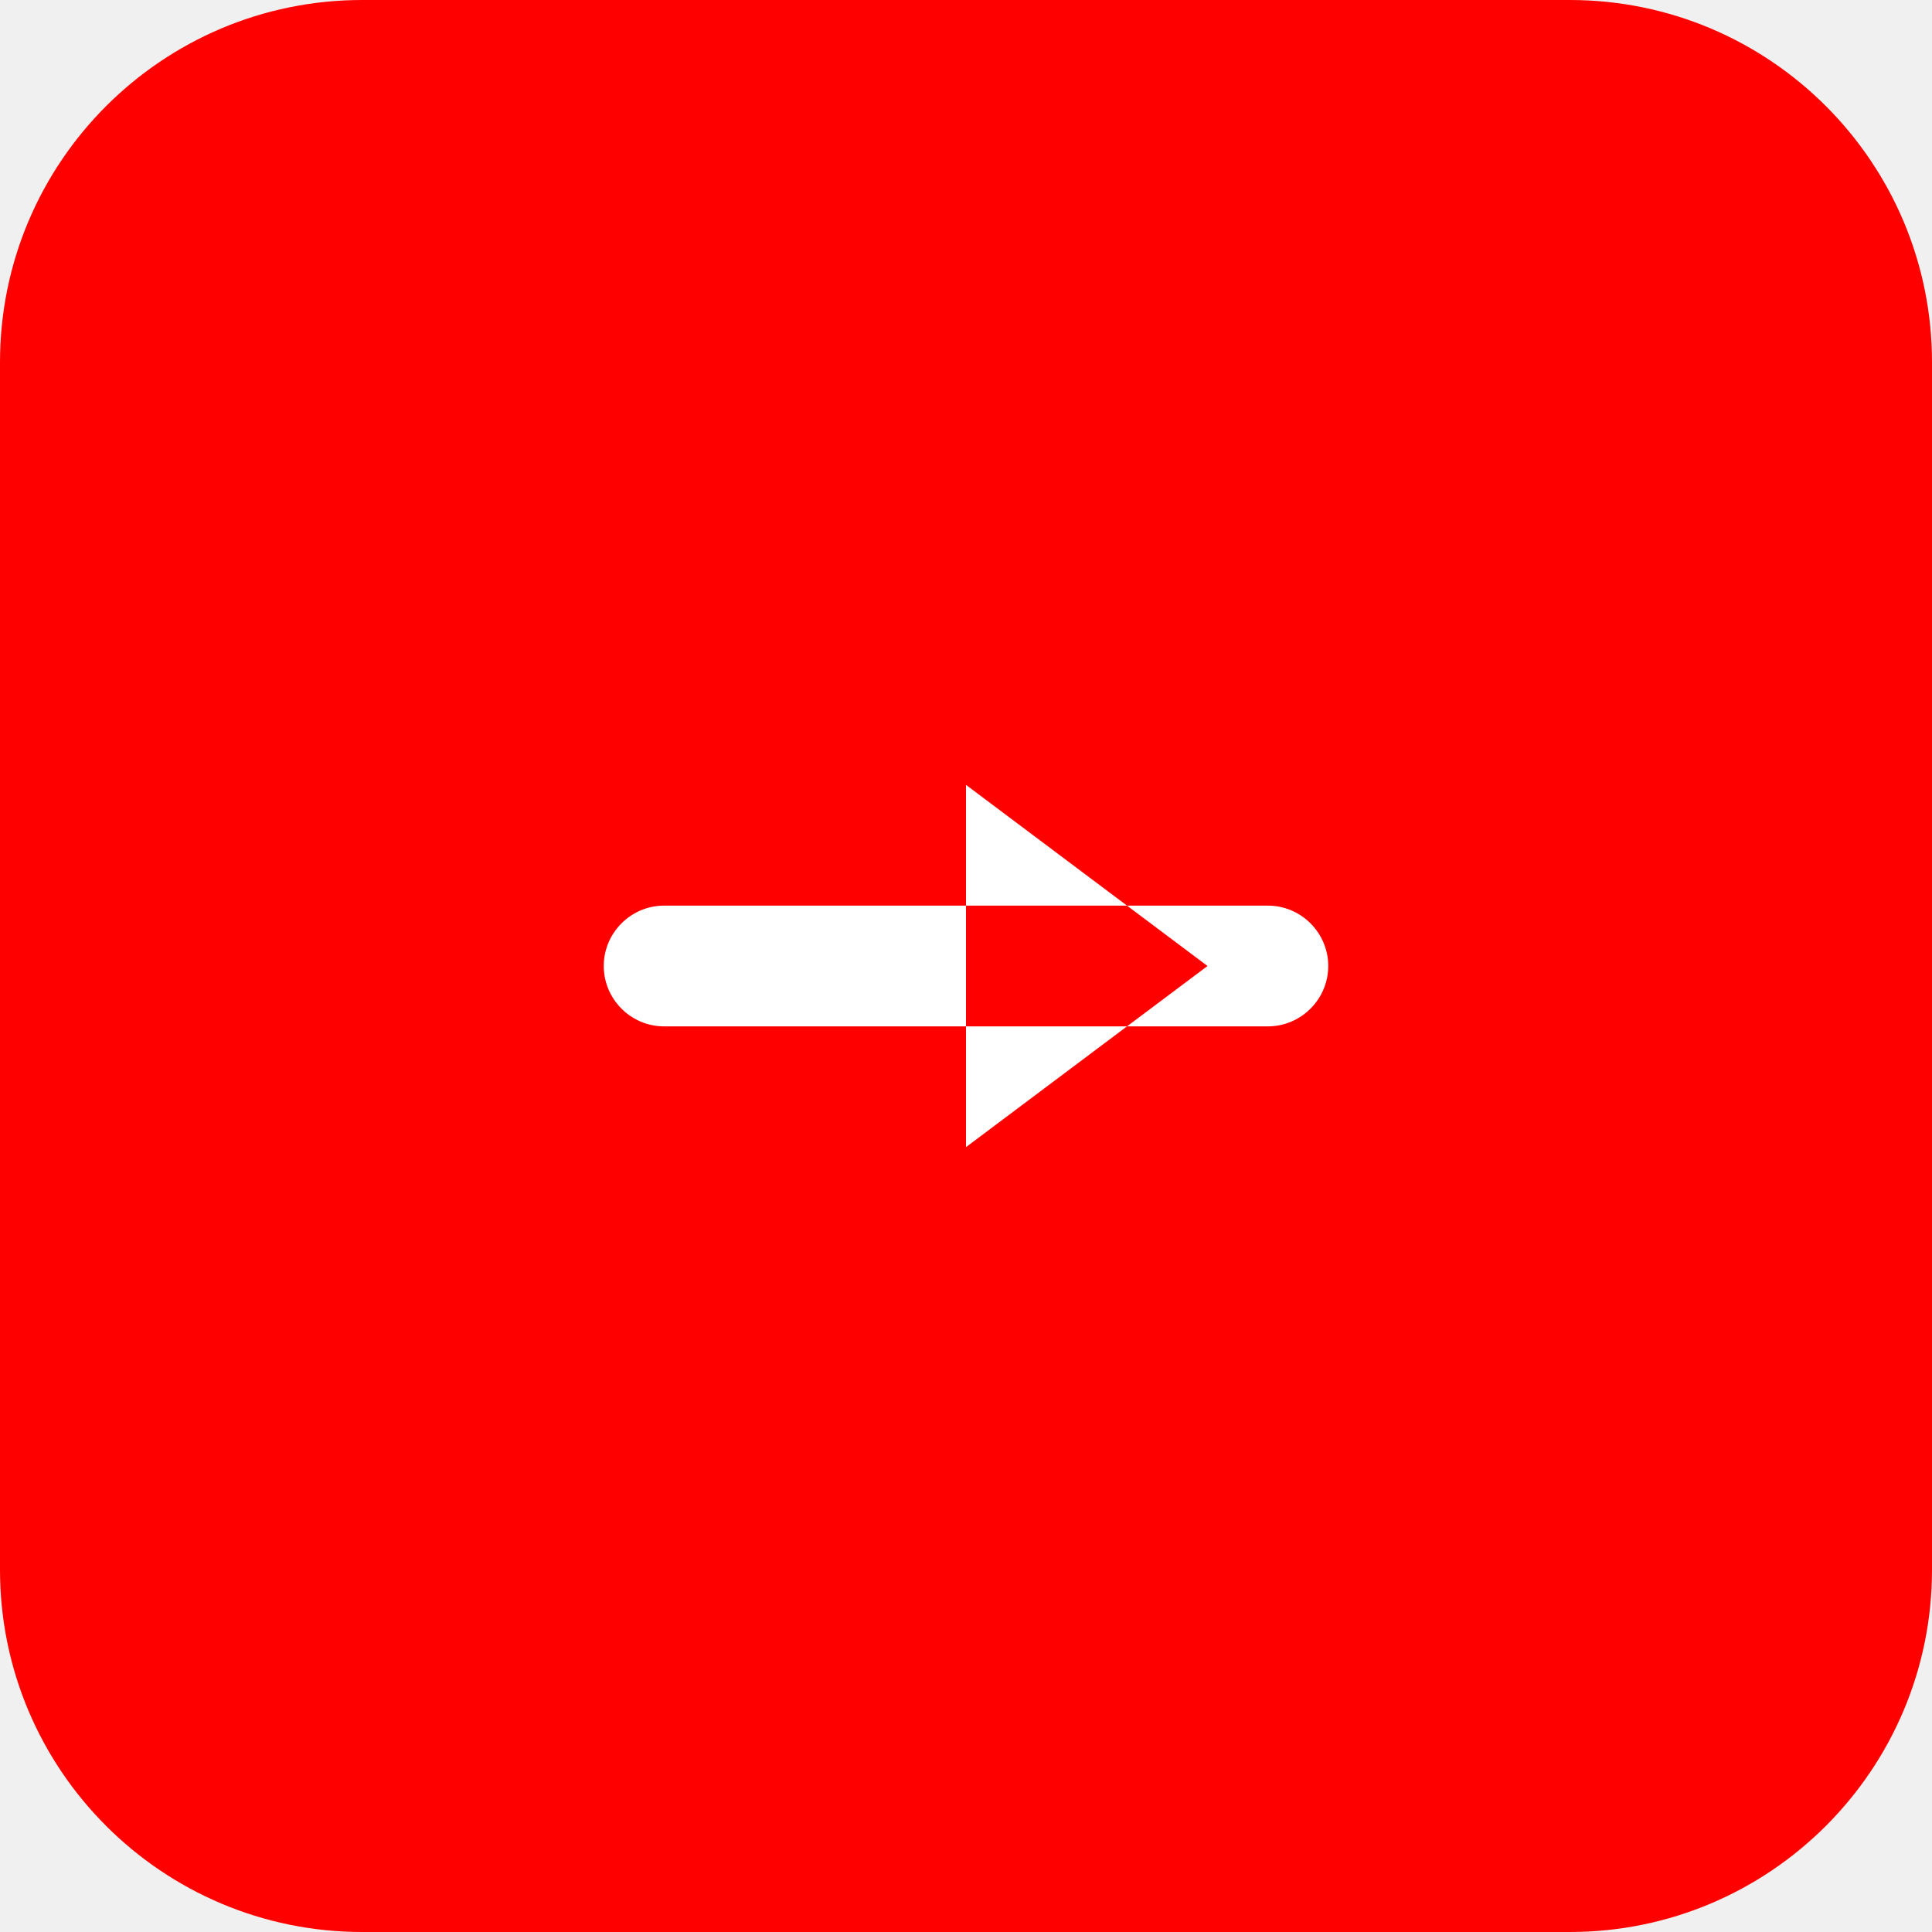
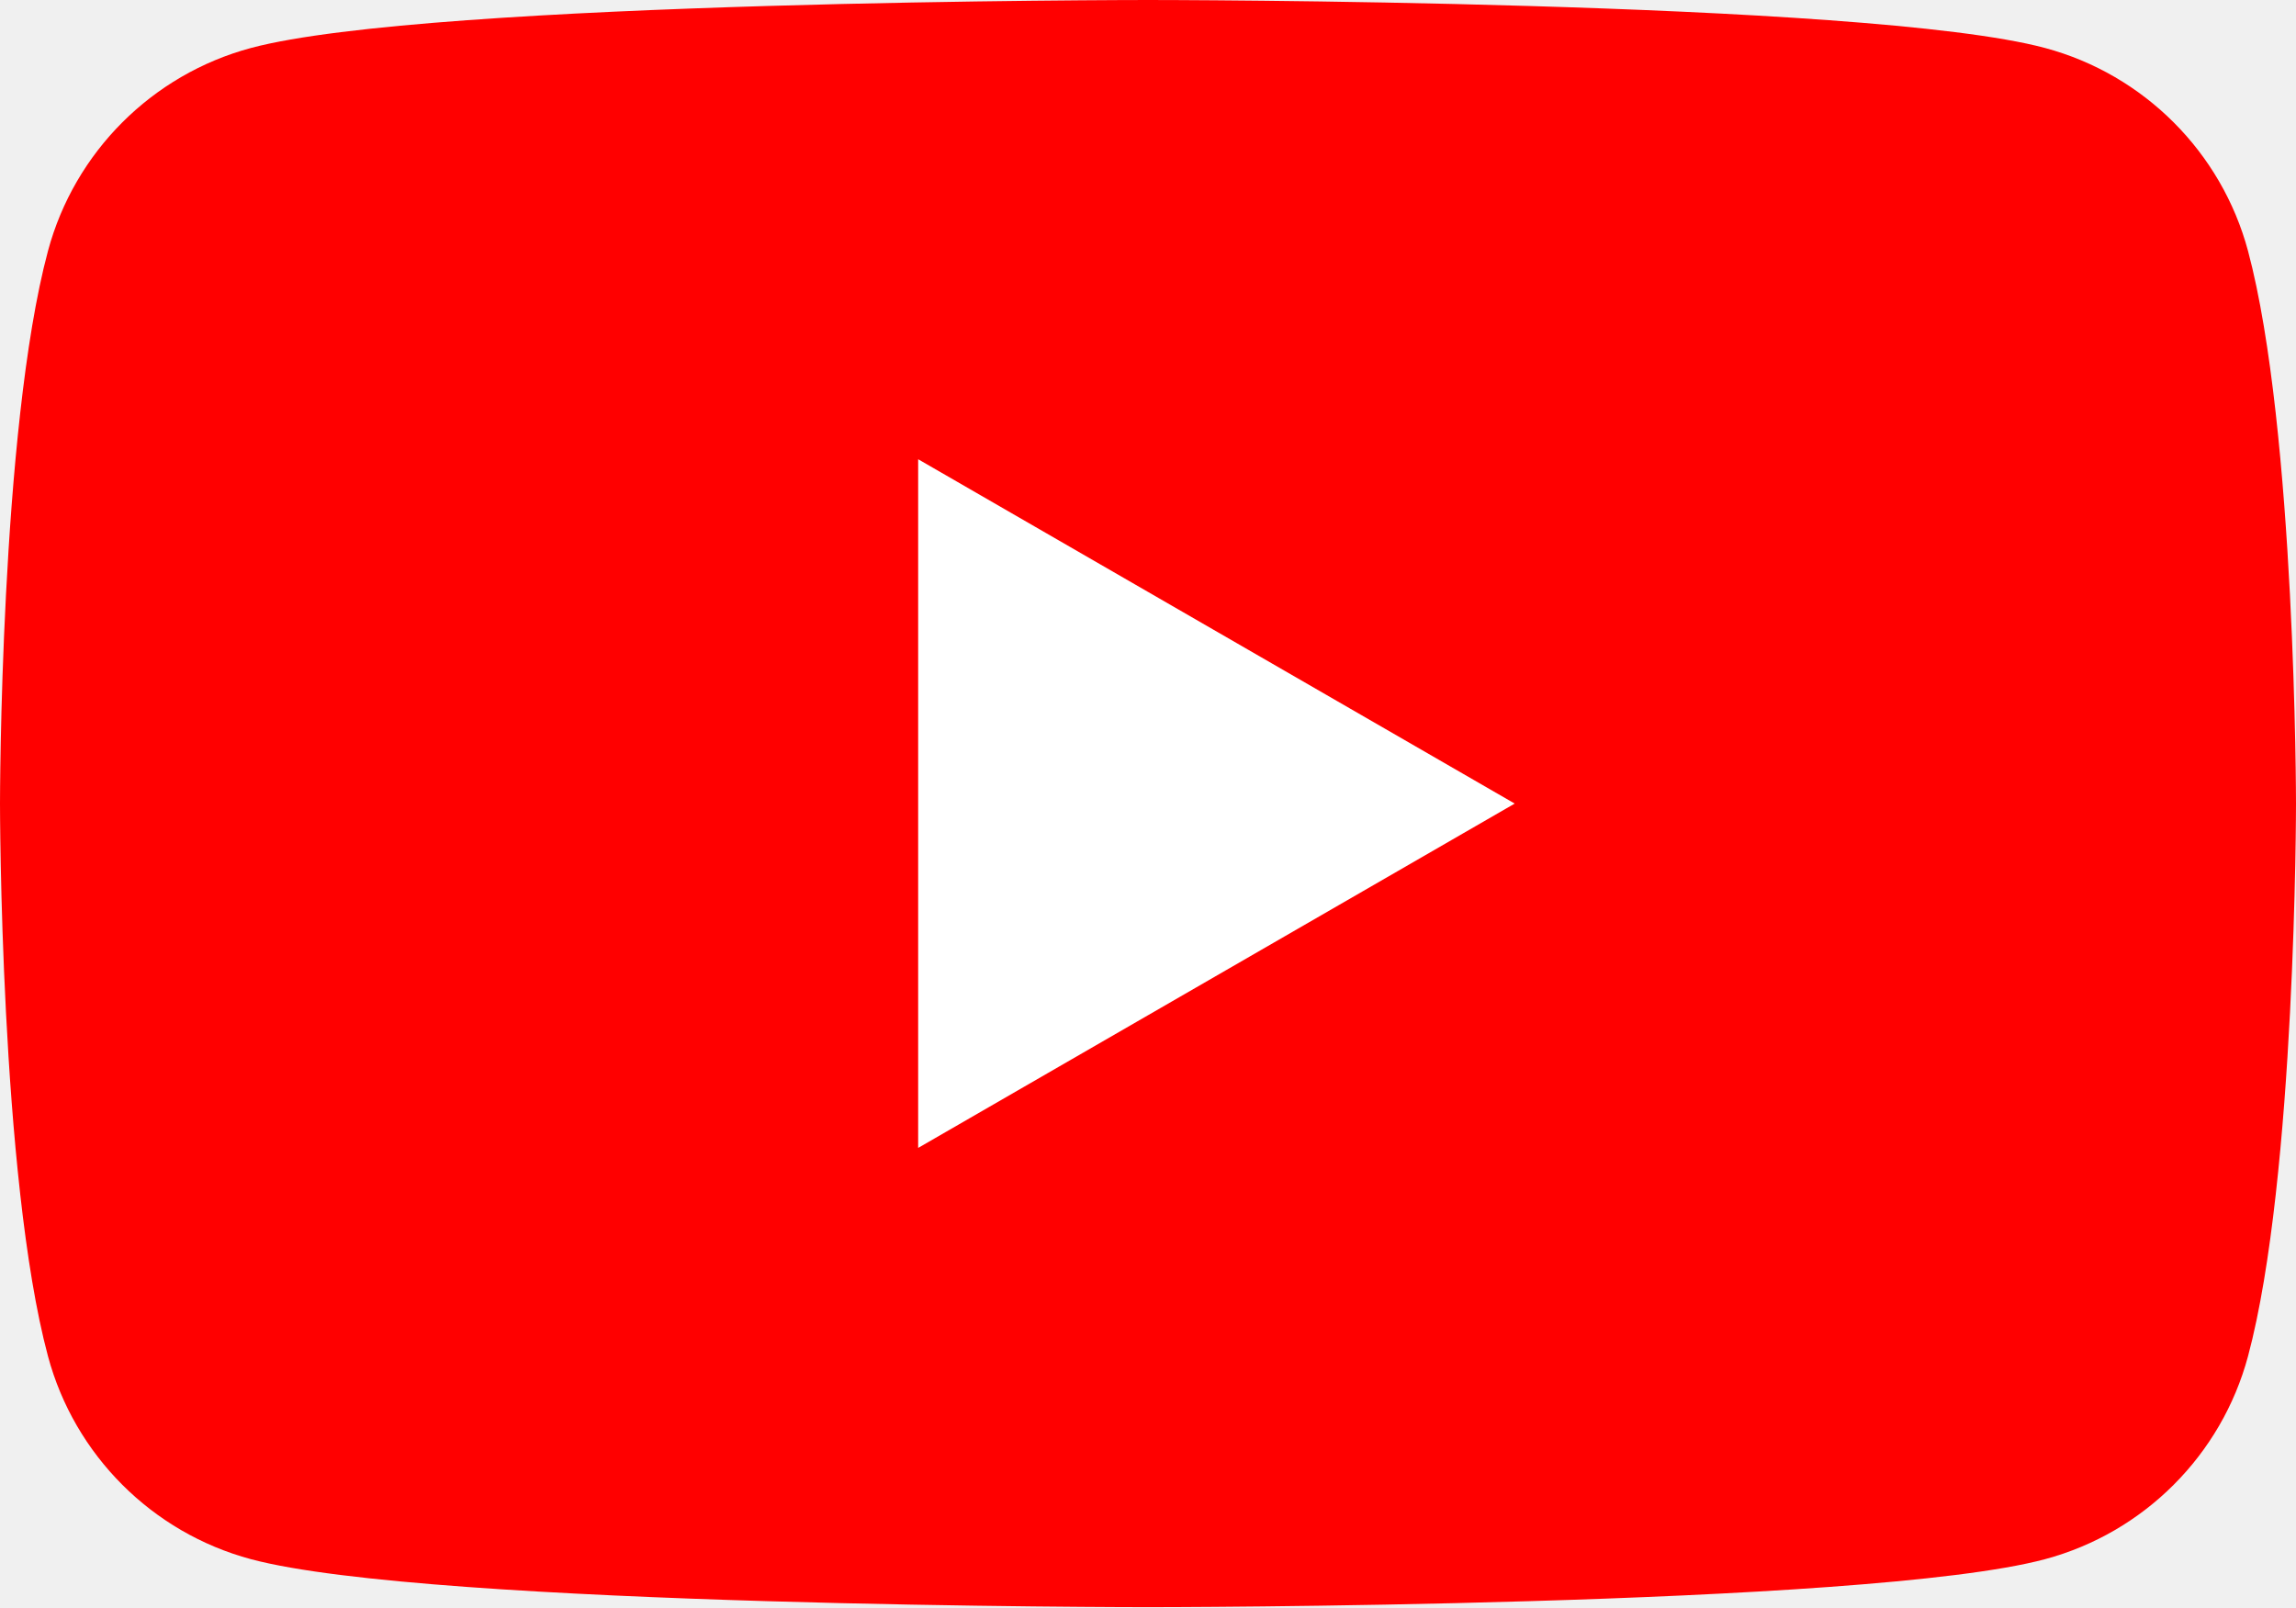
- <svg xmlns="http://www.w3.org/2000/svg" width="64px" height="64px" viewBox="0 0 64 64" version="1.1">
-   <g stroke="none" stroke-width="1" fill="none" fill-rule="evenodd">
-     <rect fill="#FF0000" x="0" y="0" width="64" height="64" rx="12" />
-     <path d="M44,32 L44,32 C44,33.1 43.1,34 42,34 L22,34 C20.9,34 20,33.1 20,32 L20,32 C20,30.9 20.9,30 22,30 L42,30 C43.1,30 44,30.9 44,32 Z M32,38 L40,32 L32,26 L32,38 Z" fill="#FFFFFF" />
+ <svg xmlns="http://www.w3.org/2000/svg" viewBox="0 0 28.57 20" focusable="false" style="pointer-events: none; display: block; width: 100%; height: 100%;">
+   <g>
+     <path d="M27.973 3.123C27.643 1.893 26.677 0.927 25.447 0.597C23.22 0 14.285 0 14.285 0C14.285 0 5.35 0 3.123 0.597C1.893 0.927 0.927 1.893 0.597 3.123C0 5.35 0 10 0 10C0 10 0 14.65 0.597 16.877C0.927 18.107 1.893 19.073 3.123 19.403C5.35 20 14.285 20 14.285 20C14.285 20 23.22 20 25.447 19.403C26.677 19.073 27.643 18.107 27.973 16.877C28.57 14.65 28.57 10 28.57 10C28.57 10 28.568 5.35 27.973 3.123Z" fill="#FF0000" />
+     <path d="M11.425 14.285L18.848 10L11.425 5.715V14.285Z" fill="#FFFFFF" />
  </g>
</svg>
